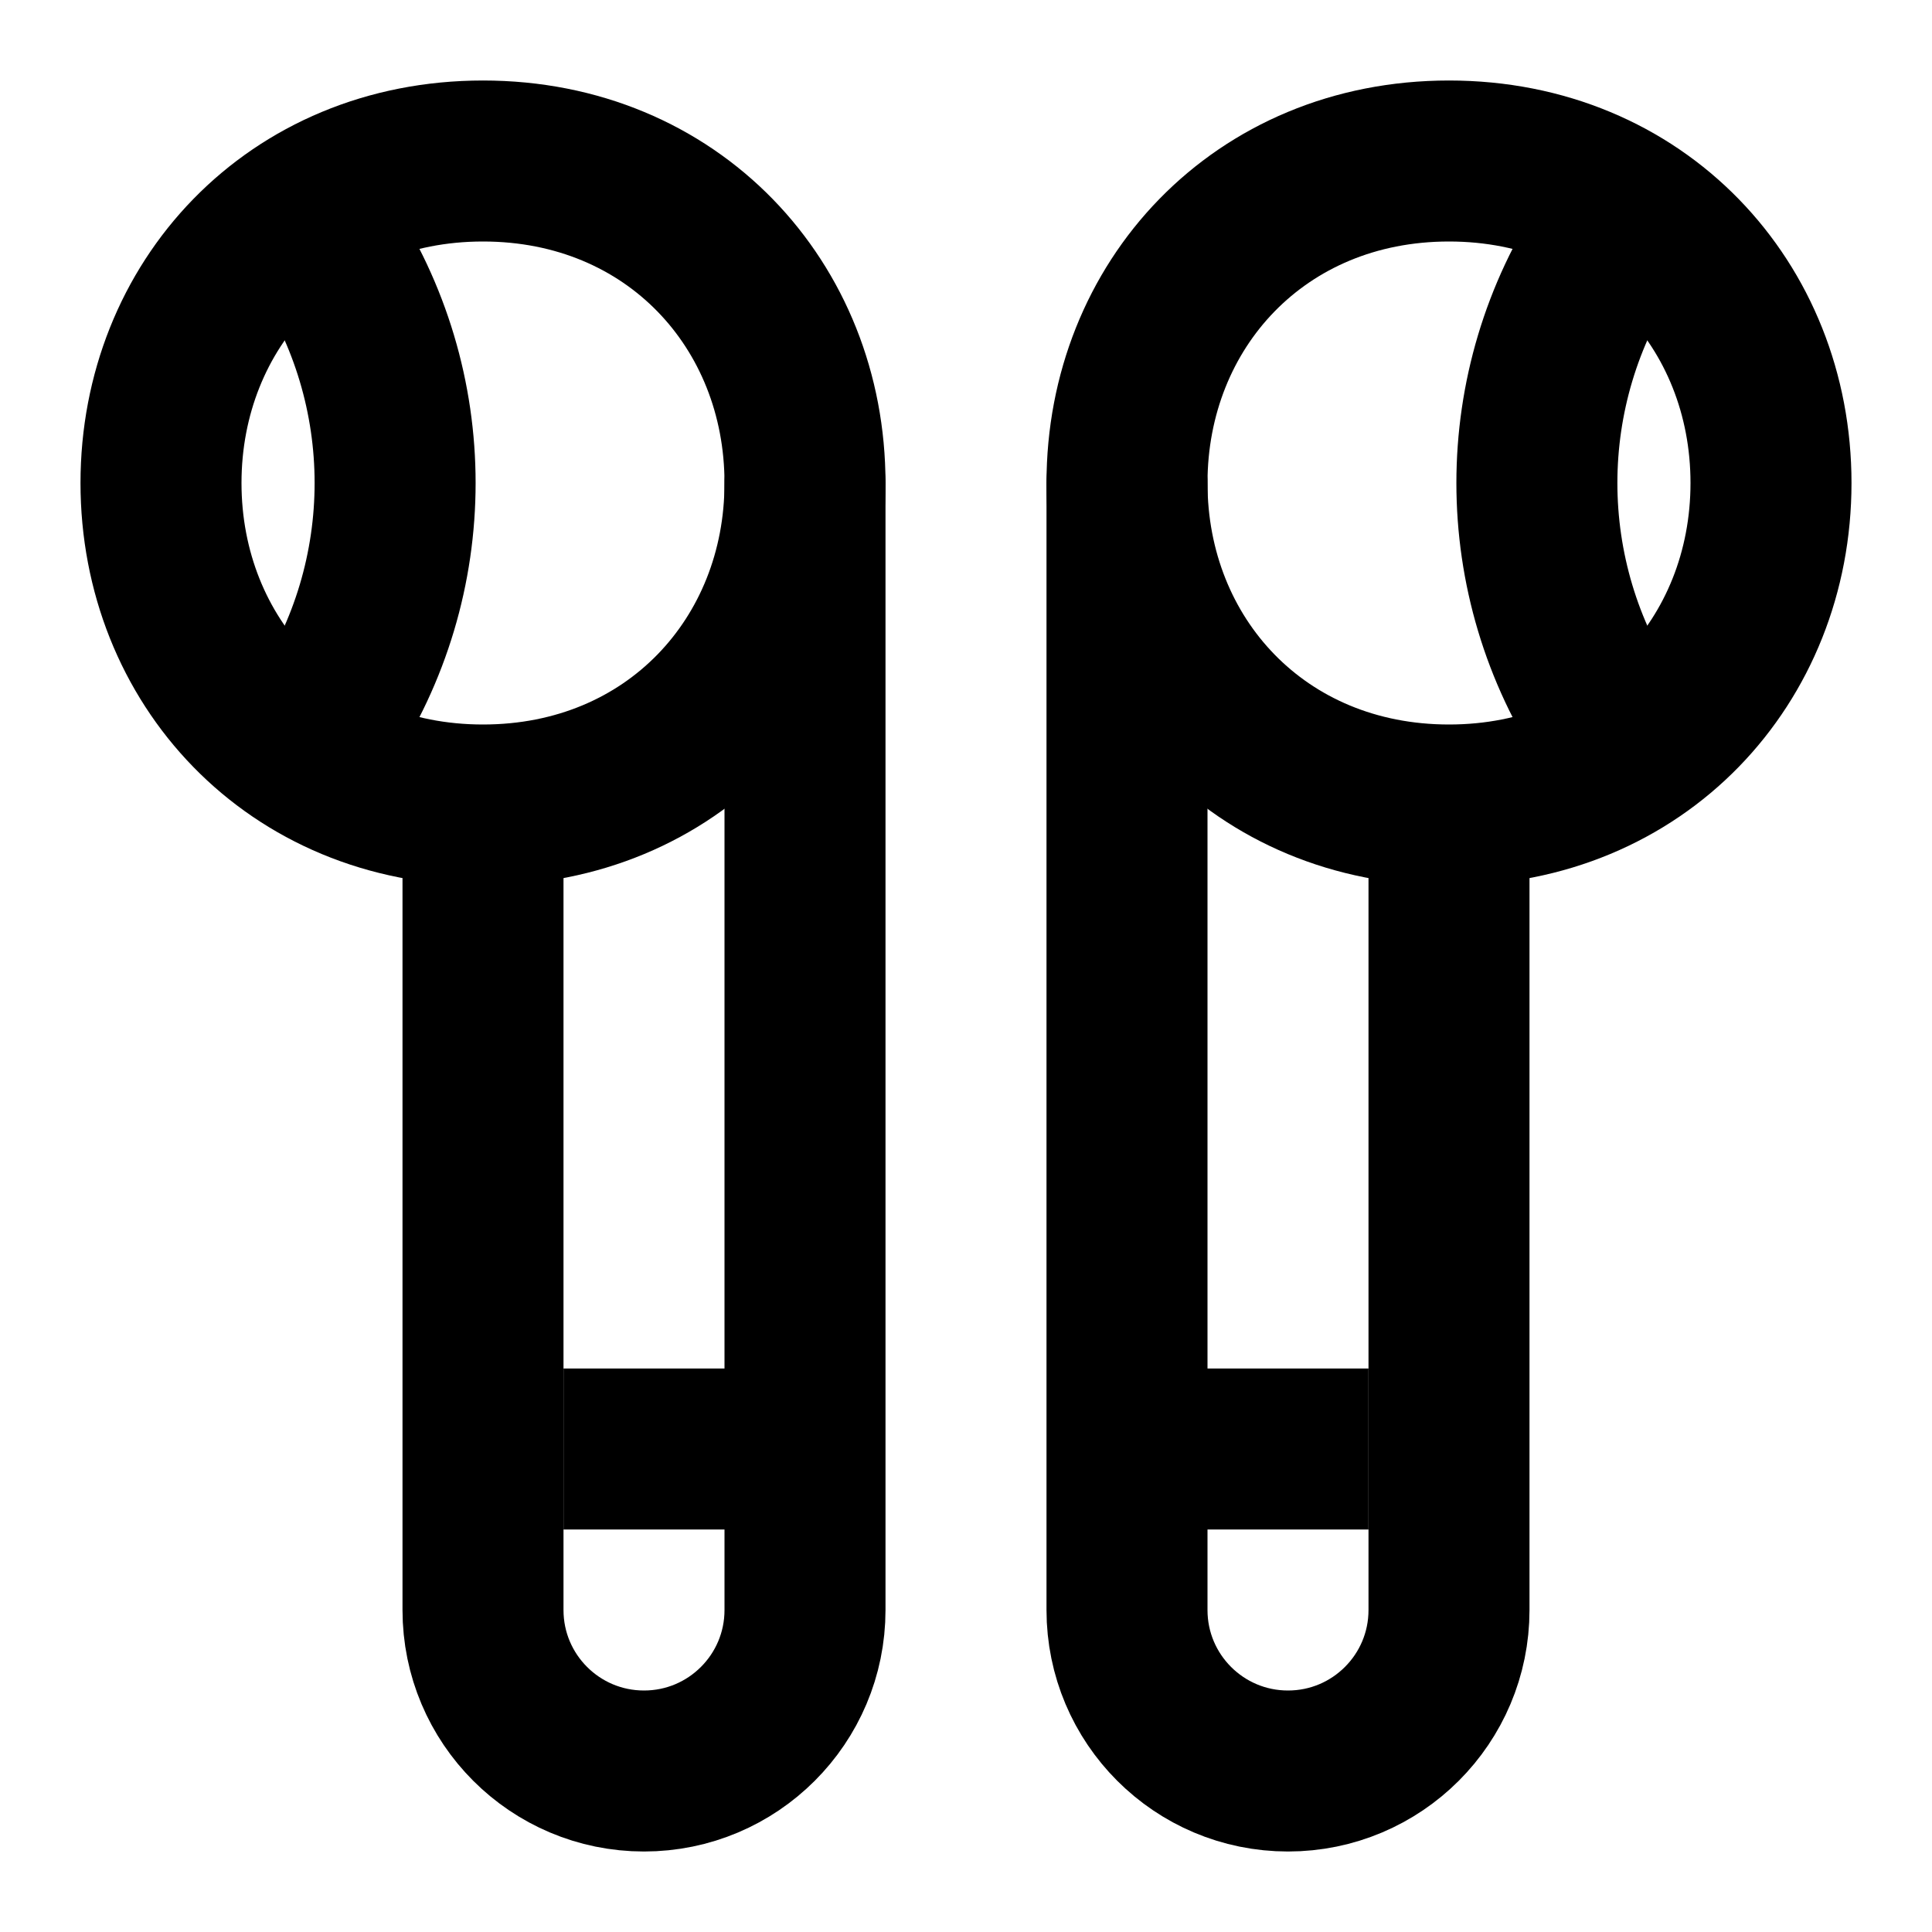
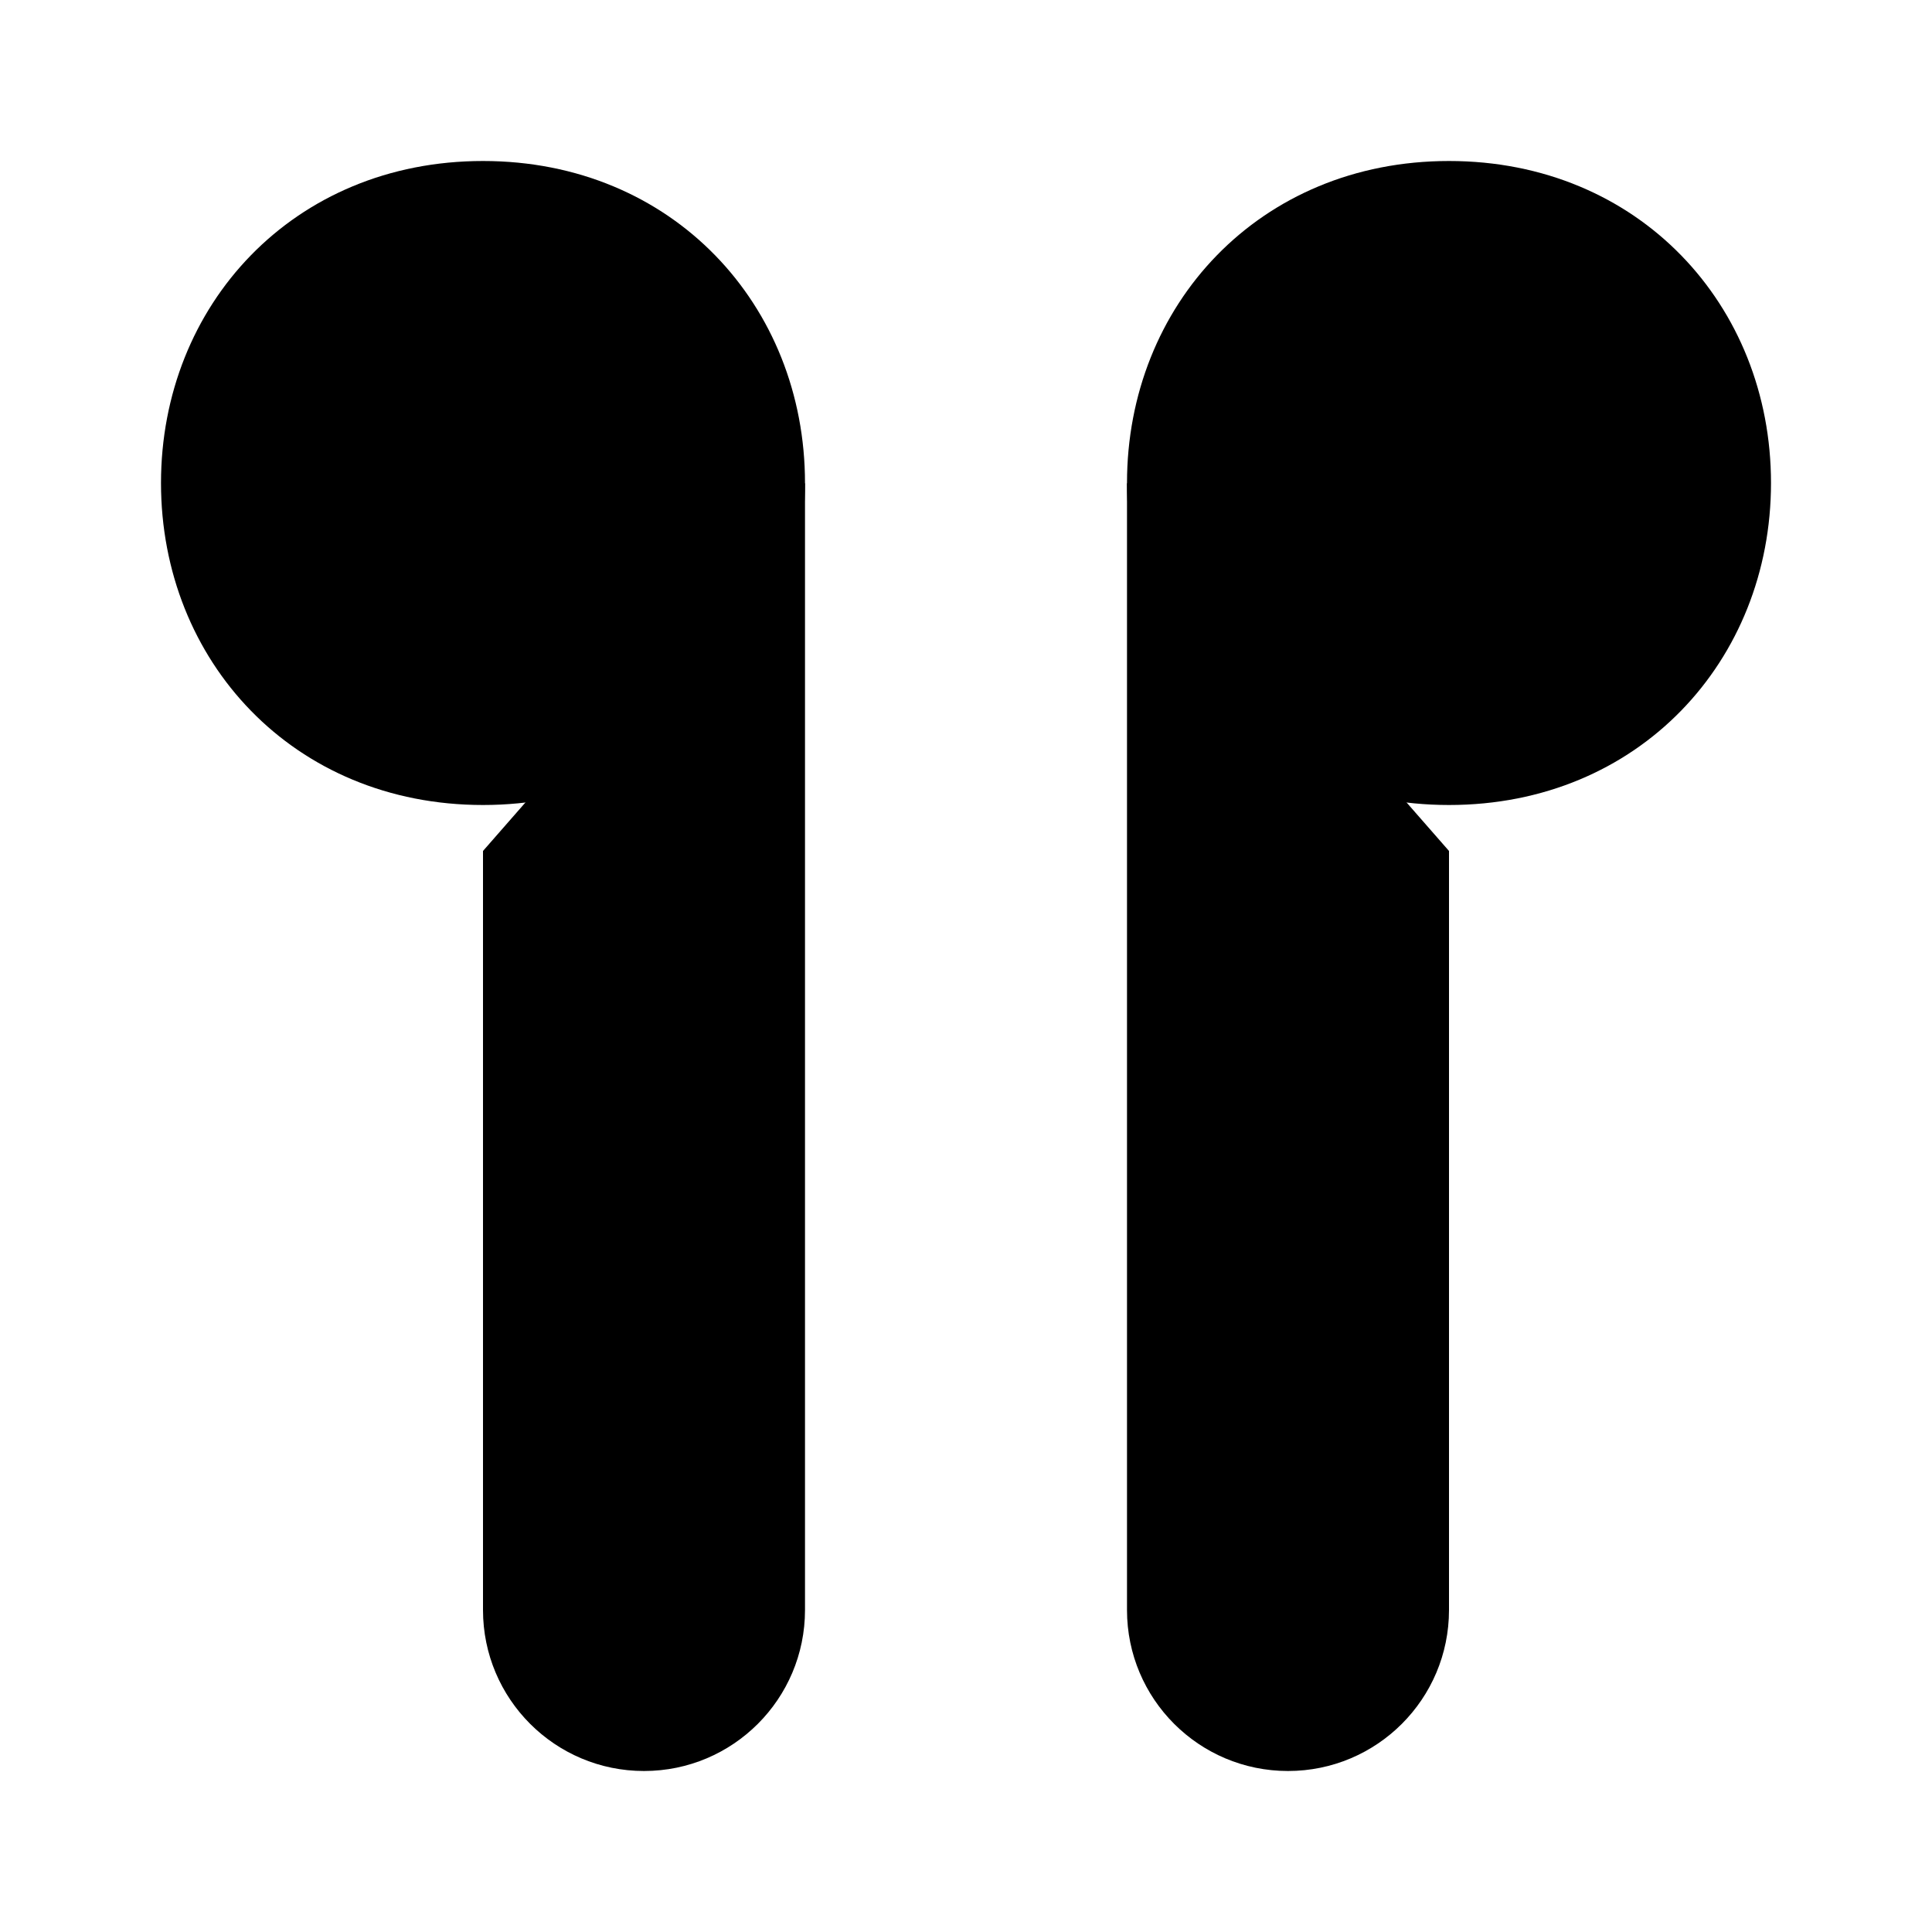
- <svg xmlns="http://www.w3.org/2000/svg" width="24" height="24" viewBox="0 0 24 24" fill="none">
-   <path d="M14 6C14 8.209 15.644 10 18 10C20.356 10 22 8.209 22 6C22 3.791 20.356 2 18 2C15.644 2 14 3.791 14 6Z" stroke="black" stroke-width="2" />
-   <path d="M10 6C10 8.209 8.356 10 6 10C3.644 10 2 8.209 2 6C2 3.791 3.644 2 6 2C8.356 2 10 3.791 10 6Z" stroke="black" stroke-width="2" />
-   <path d="M14 6V20C14 21.105 14.895 22 16 22V22C17.105 22 18 21.105 18 20C18 16.654 18 14.429 18 10.571" stroke="black" stroke-width="2" stroke-linecap="round" />
-   <path d="M10 6V20C10 21.105 9.105 22 8 22V22C6.895 22 6 21.105 6 20C6 16.654 6 14.429 6 10.571" stroke="black" stroke-width="2" stroke-linecap="round" />
-   <line y1="-1" x2="3" y2="-1" transform="matrix(-1 0 0 1 17 19)" stroke="black" stroke-width="2" />
-   <line x1="7" y1="18" x2="10" y2="18" stroke="black" stroke-width="2" />
-   <path d="M20 3V3C18.789 4.817 18.789 7.183 20 9V9" stroke="black" stroke-width="2" />
-   <path d="M4 3V3C5.211 4.817 5.211 7.183 4 9V9" stroke="black" stroke-width="2" />
+ <svg xmlns="http://www.w3.org/2000/svg" width="24" height="24" viewBox="0 0 24 24">
+   <path d="M14 6C14 8.209 15.644 10 18 10C20.356 10 22 8.209 22 6C22 3.791 20.356 2 18 2C15.644 2 14 3.791 14 6Z" />
+   <path d="M10 6C10 8.209 8.356 10 6 10C3.644 10 2 8.209 2 6C2 3.791 3.644 2 6 2C8.356 2 10 3.791 10 6Z" />
+   <path d="M14 6V20C14 21.105 14.895 22 16 22V22C17.105 22 18 21.105 18 20C18 16.654 18 14.429 18 10.571" />
+   <path d="M10 6V20C10 21.105 9.105 22 8 22V22C6.895 22 6 21.105 6 20C6 16.654 6 14.429 6 10.571" />
+   <line y1="-1" x2="3" y2="-1" transform="matrix(-1 0 0 1 17 19)" />
+   <line x1="7" y1="18" x2="10" y2="18" />
+   <path d="M20 3V3C18.789 4.817 18.789 7.183 20 9V9" />
+   <path d="M4 3V3C5.211 4.817 5.211 7.183 4 9V9" />
</svg>
